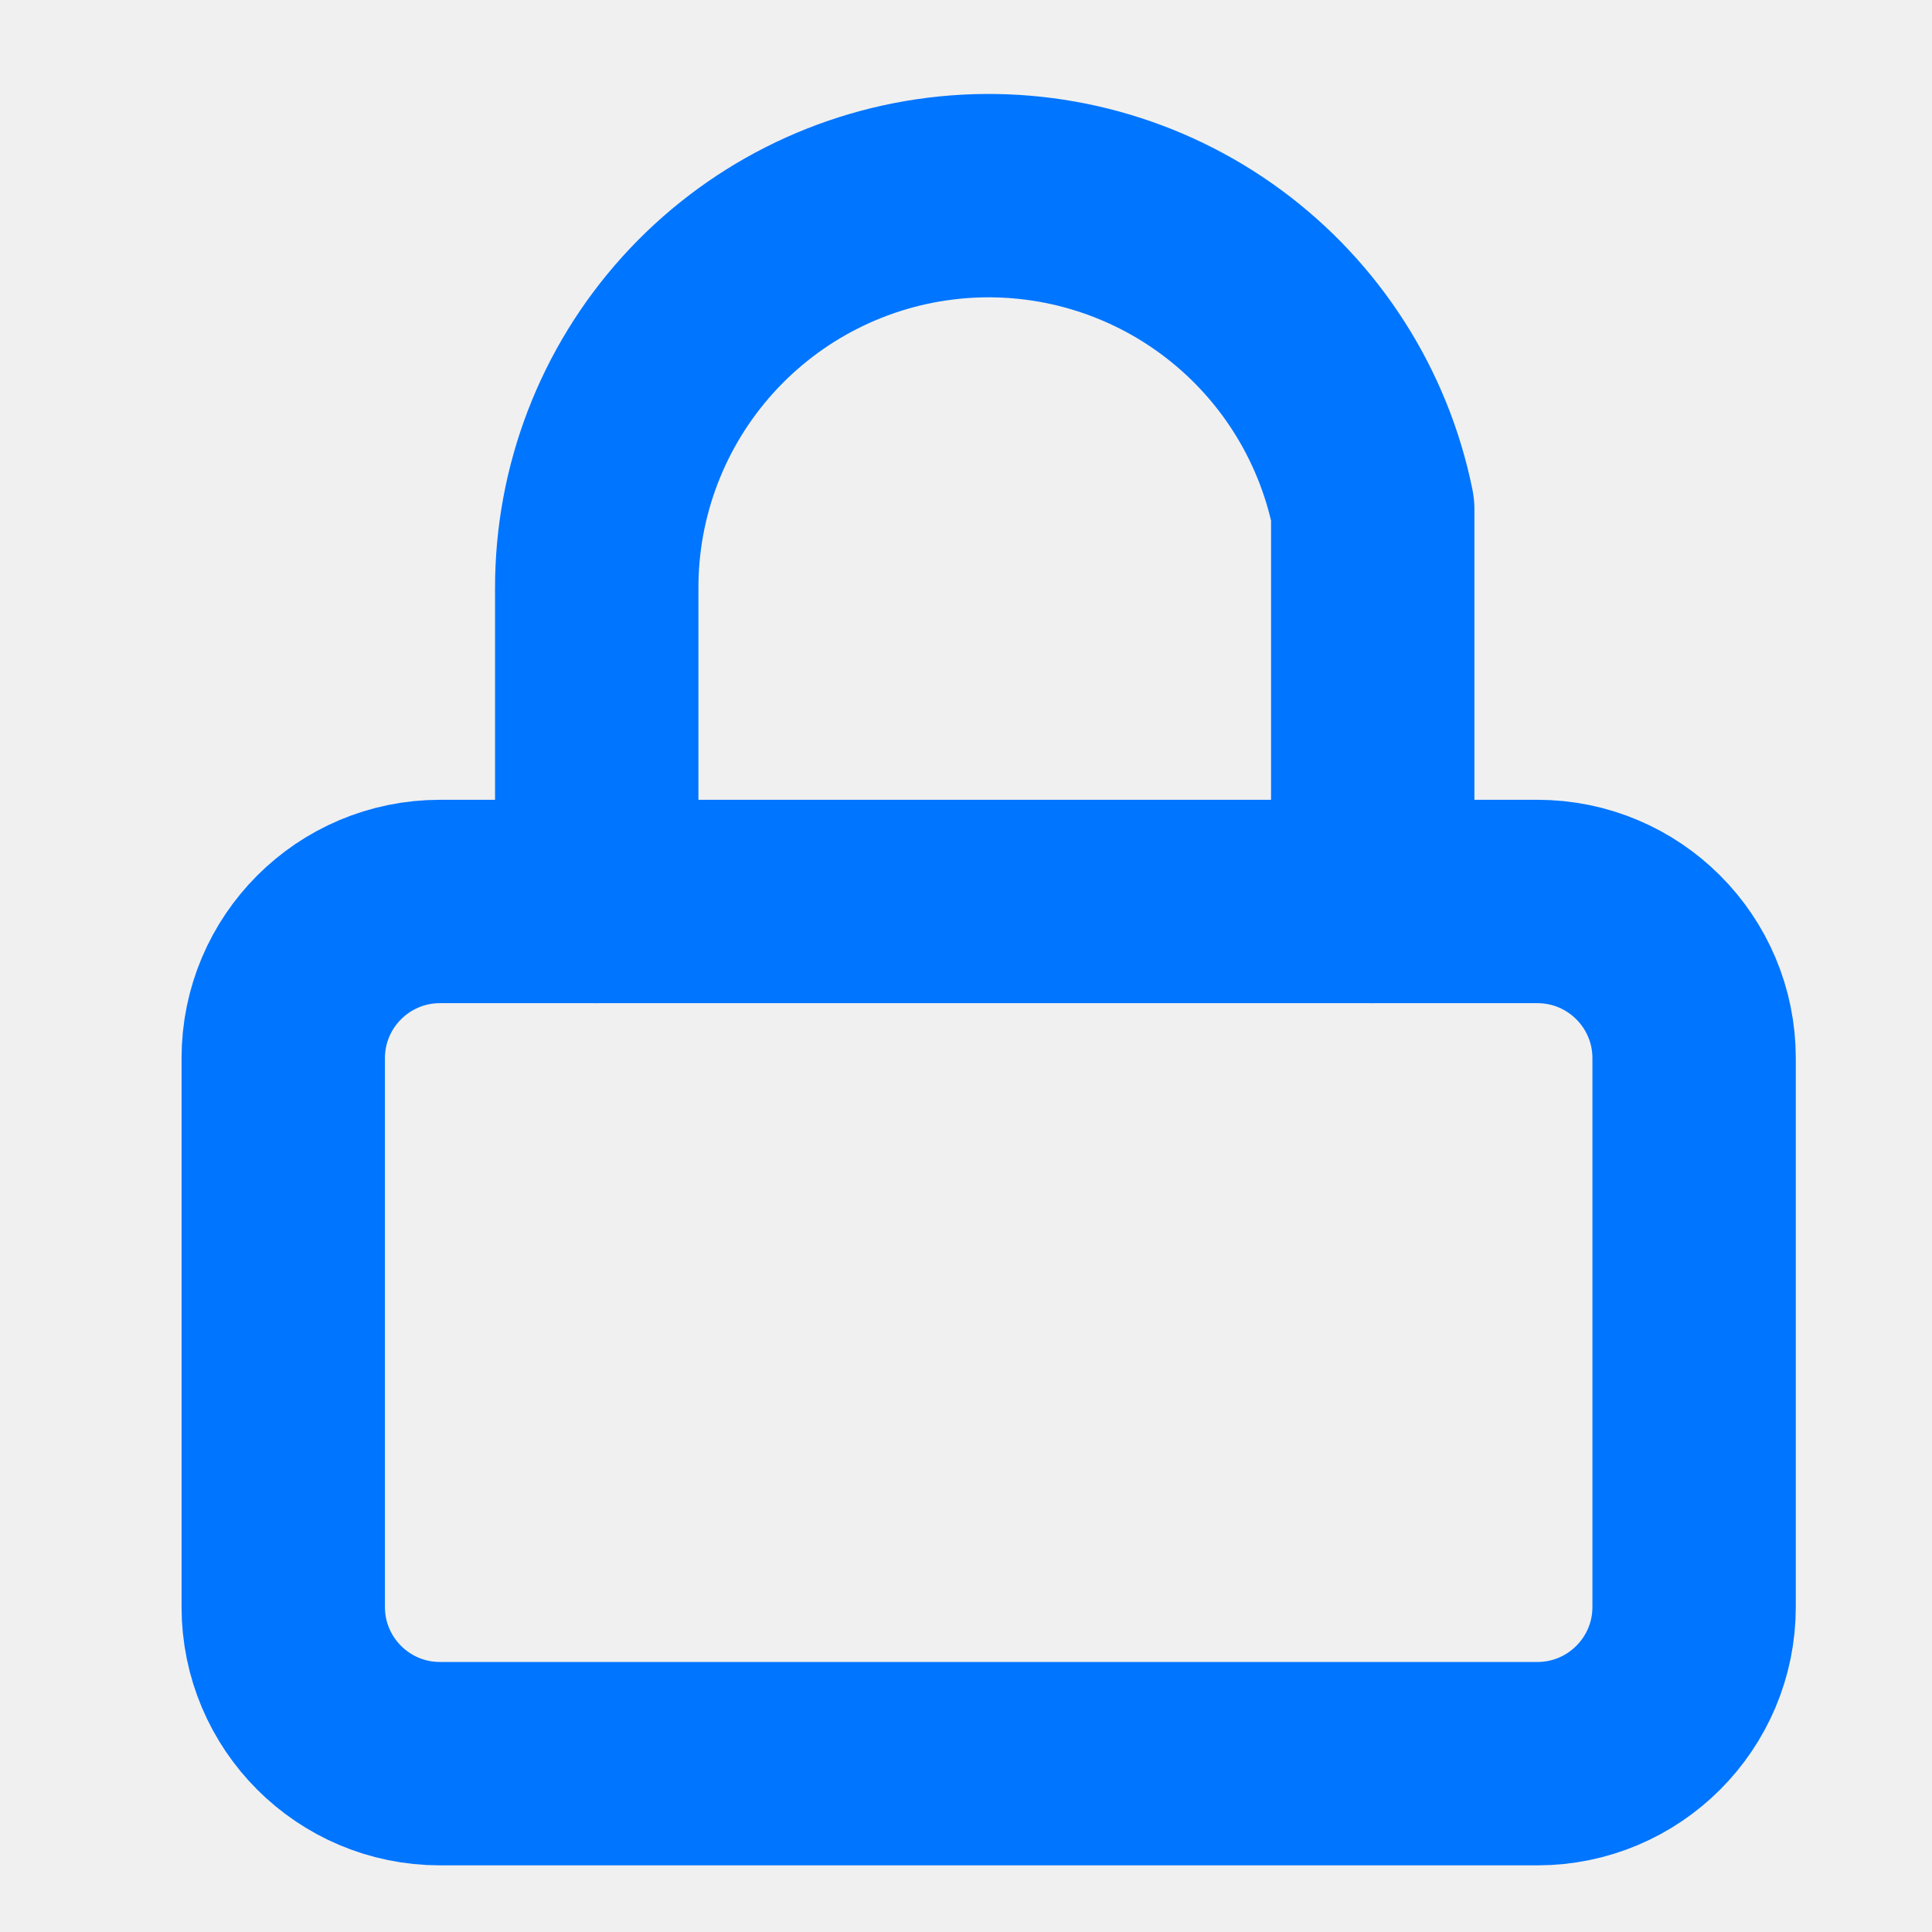
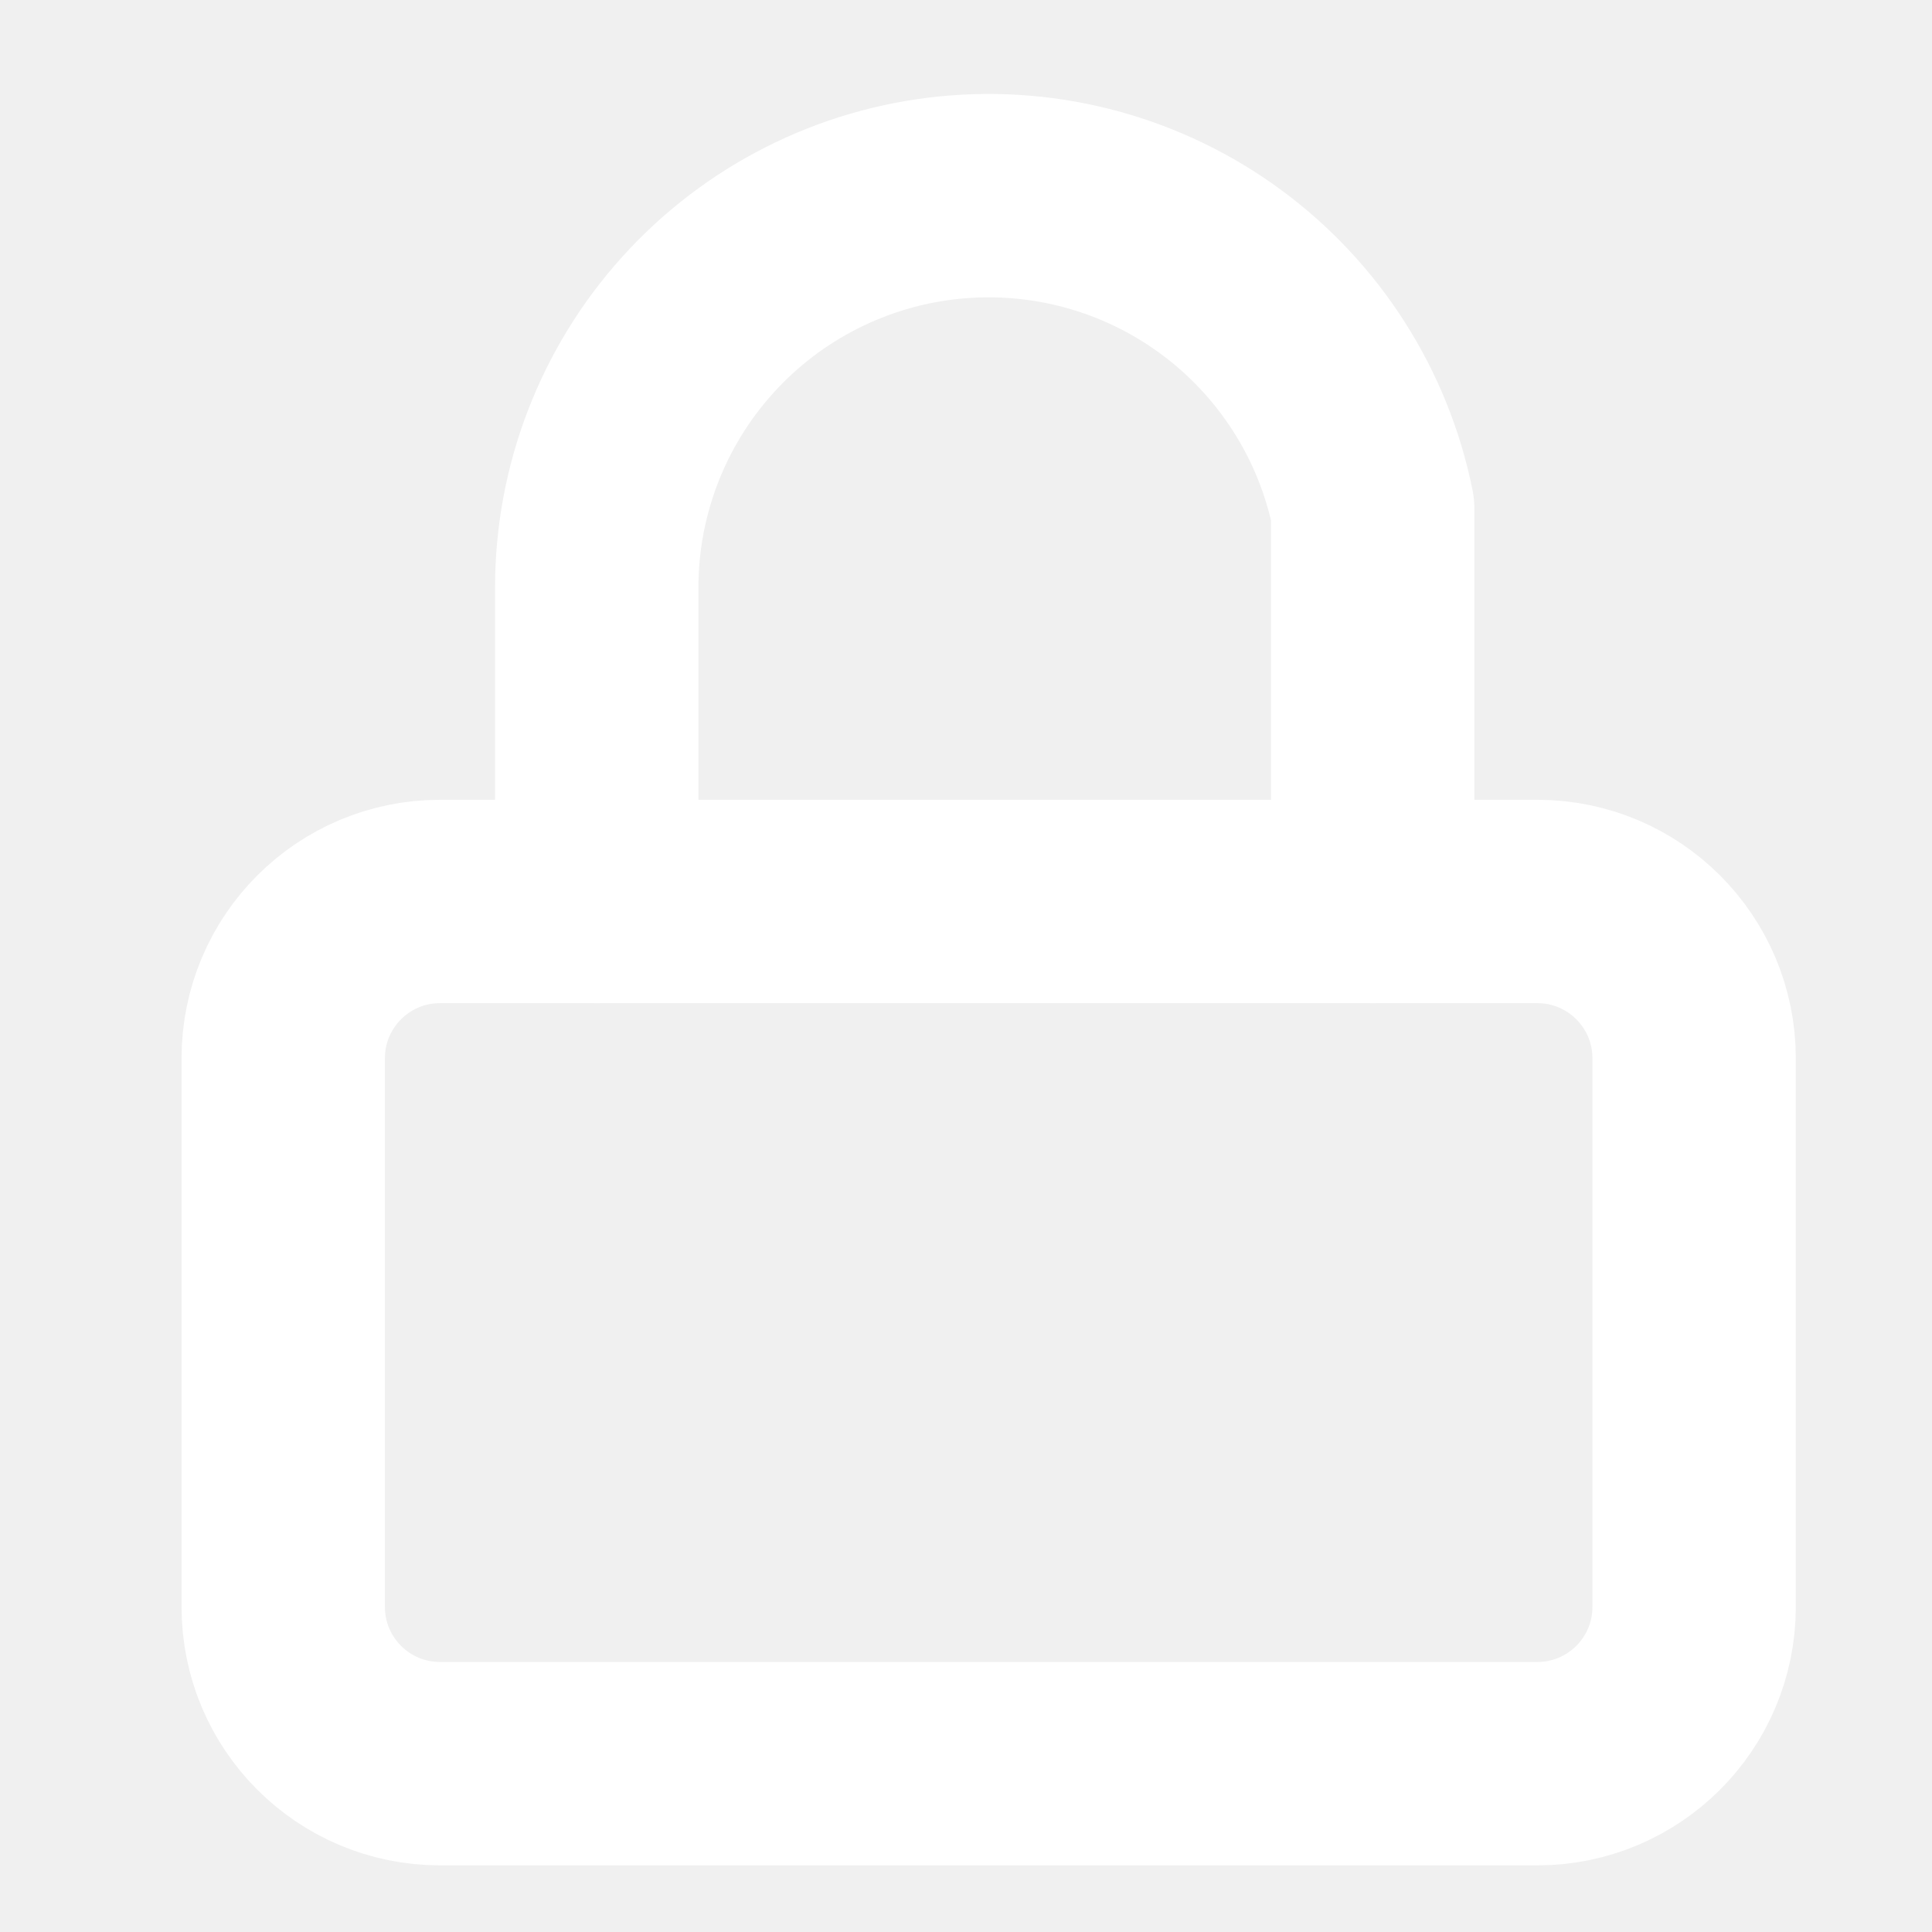
<svg xmlns="http://www.w3.org/2000/svg" width="38" height="38" viewBox="0 0 38 38" fill="none">
-   <path d="M30.238 17.731H8.654C6.951 17.731 5.571 19.111 5.571 20.814V31.606C5.571 33.309 6.951 34.689 8.654 34.689H30.238C31.94 34.689 33.321 33.309 33.321 31.606V20.814C33.321 19.111 31.94 17.731 30.238 17.731Z" stroke="#0075FF" stroke-width="4" stroke-linecap="round" stroke-linejoin="round" />
-   <path d="M11.737 17.731V11.564C11.735 9.653 12.444 7.808 13.725 6.39C15.006 4.971 16.769 4.079 18.671 3.887C20.573 3.695 22.478 4.216 24.017 5.35C25.556 6.484 26.619 8.149 27 10.023V17.731" stroke="#0075FF" stroke-width="4" stroke-linecap="round" stroke-linejoin="round" />
+   <path d="M30.238 17.731H8.654C6.951 17.731 5.571 19.111 5.571 20.814V31.606C5.571 33.309 6.951 34.689 8.654 34.689H30.238C31.94 34.689 33.321 33.309 33.321 31.606V20.814C33.321 19.111 31.94 17.731 30.238 17.731Z" stroke="white" stroke-width="4" stroke-linecap="round" stroke-linejoin="round" />
+   <path d="M11.737 17.731V11.564C11.735 9.653 12.444 7.808 13.725 6.39C15.006 4.971 16.769 4.079 18.671 3.887C20.573 3.695 22.478 4.216 24.017 5.35C25.556 6.484 26.619 8.149 27 10.023V17.731" stroke="white" stroke-width="4" stroke-linecap="round" stroke-linejoin="round" />
</svg>
